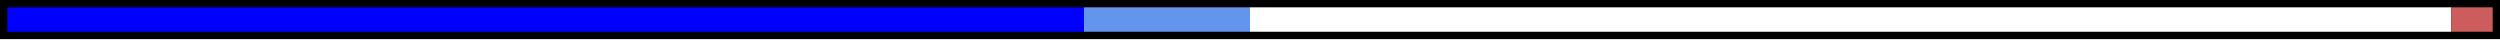
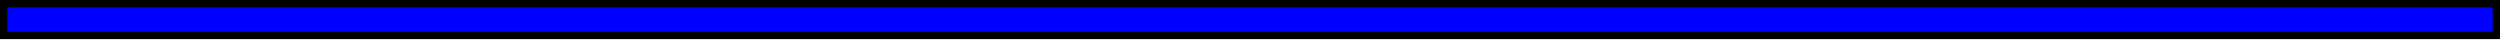
<svg xmlns="http://www.w3.org/2000/svg" height="16" version="1.1" width="1024">
  <rect fill="black" height="100%" width="100%" />
-   <rect fill="blue" height="10" width="441" x="3" y="3" />
-   <rect fill="cornflowerblue" height="10" width="68" x="444" y="3" />
-   <rect fill="white" height="10" width="492" x="512" y="3" />
-   <rect fill="mediumpurple" height="10" width="0" x="1004" y="3" />
-   <rect fill="indianred" height="10" width="17" x="1004" y="3" />
+   <rect fill="blue" height="10" width="1018" x="3" y="3" />
+   <rect fill="cornflowerblue" height="10" width="0" x="1021" y="3" />
+   <rect fill="white" height="10" width="0" x="1021" y="3" />
+   <rect fill="mediumpurple" height="10" width="0" x="1021" y="3" />
+   <rect fill="indianred" height="10" width="0" x="1021" y="3" />
  <rect fill="crimson" height="10" width="0" x="1021" y="3" />
</svg>
